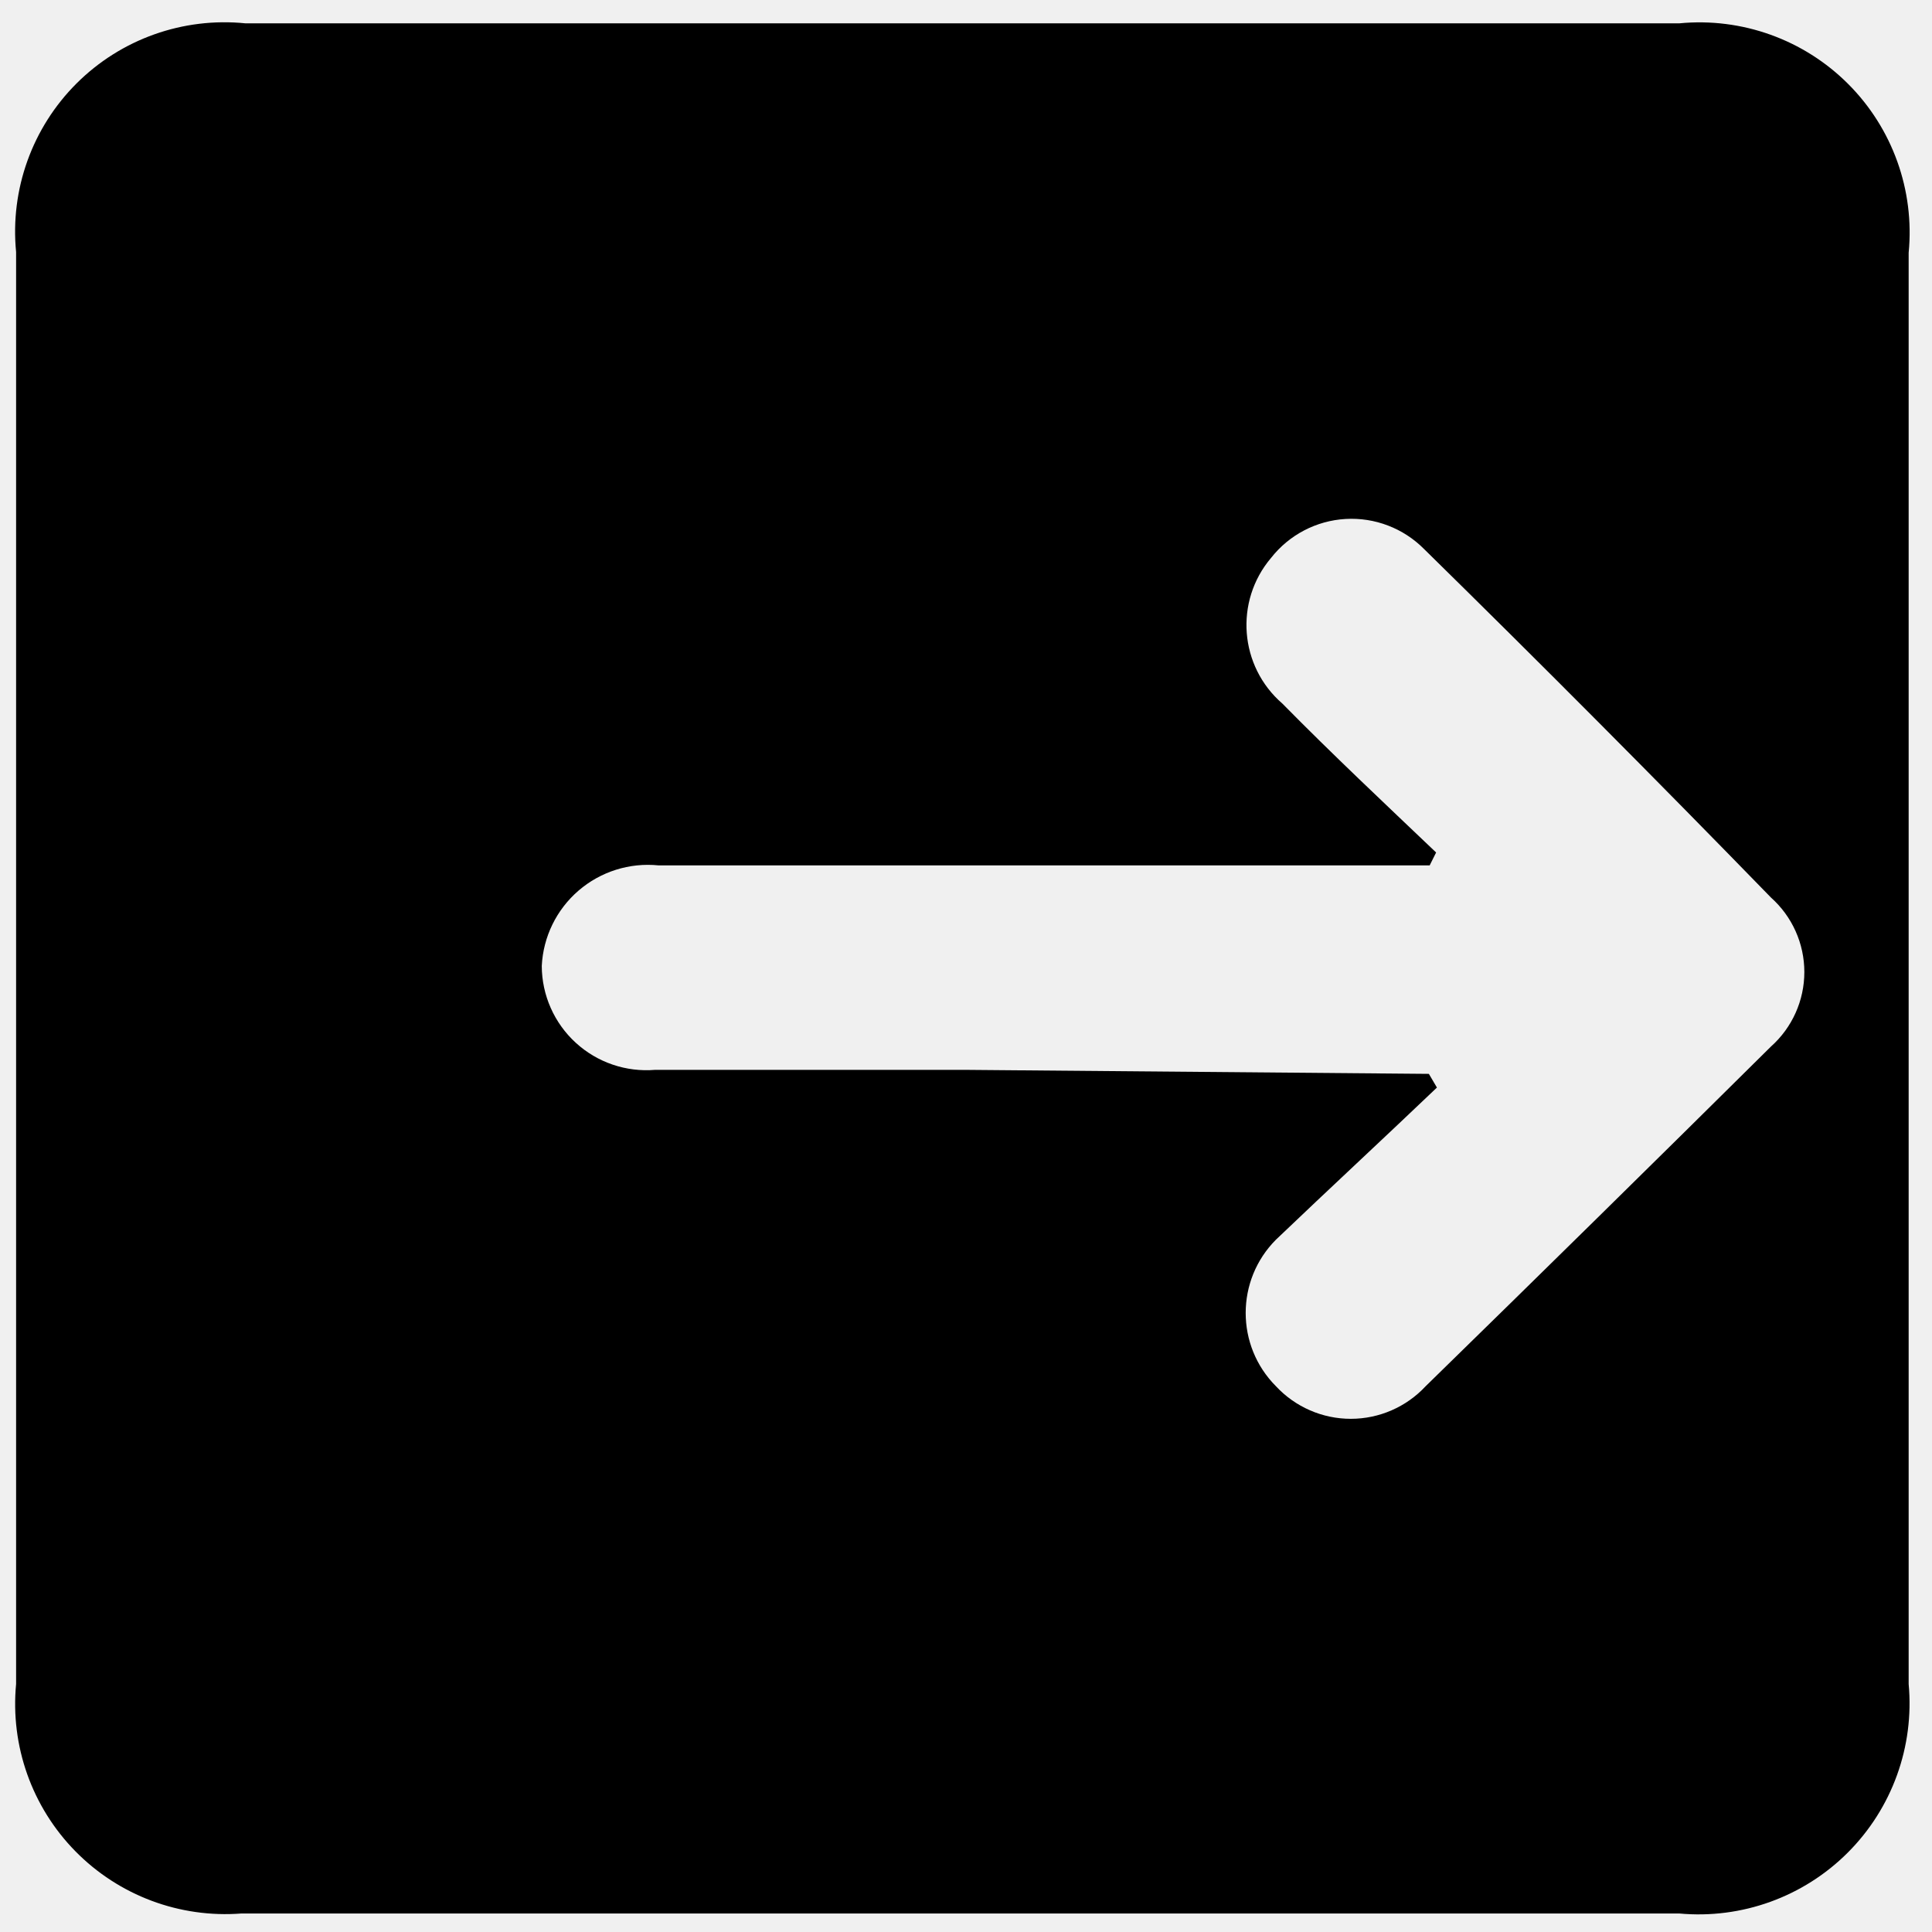
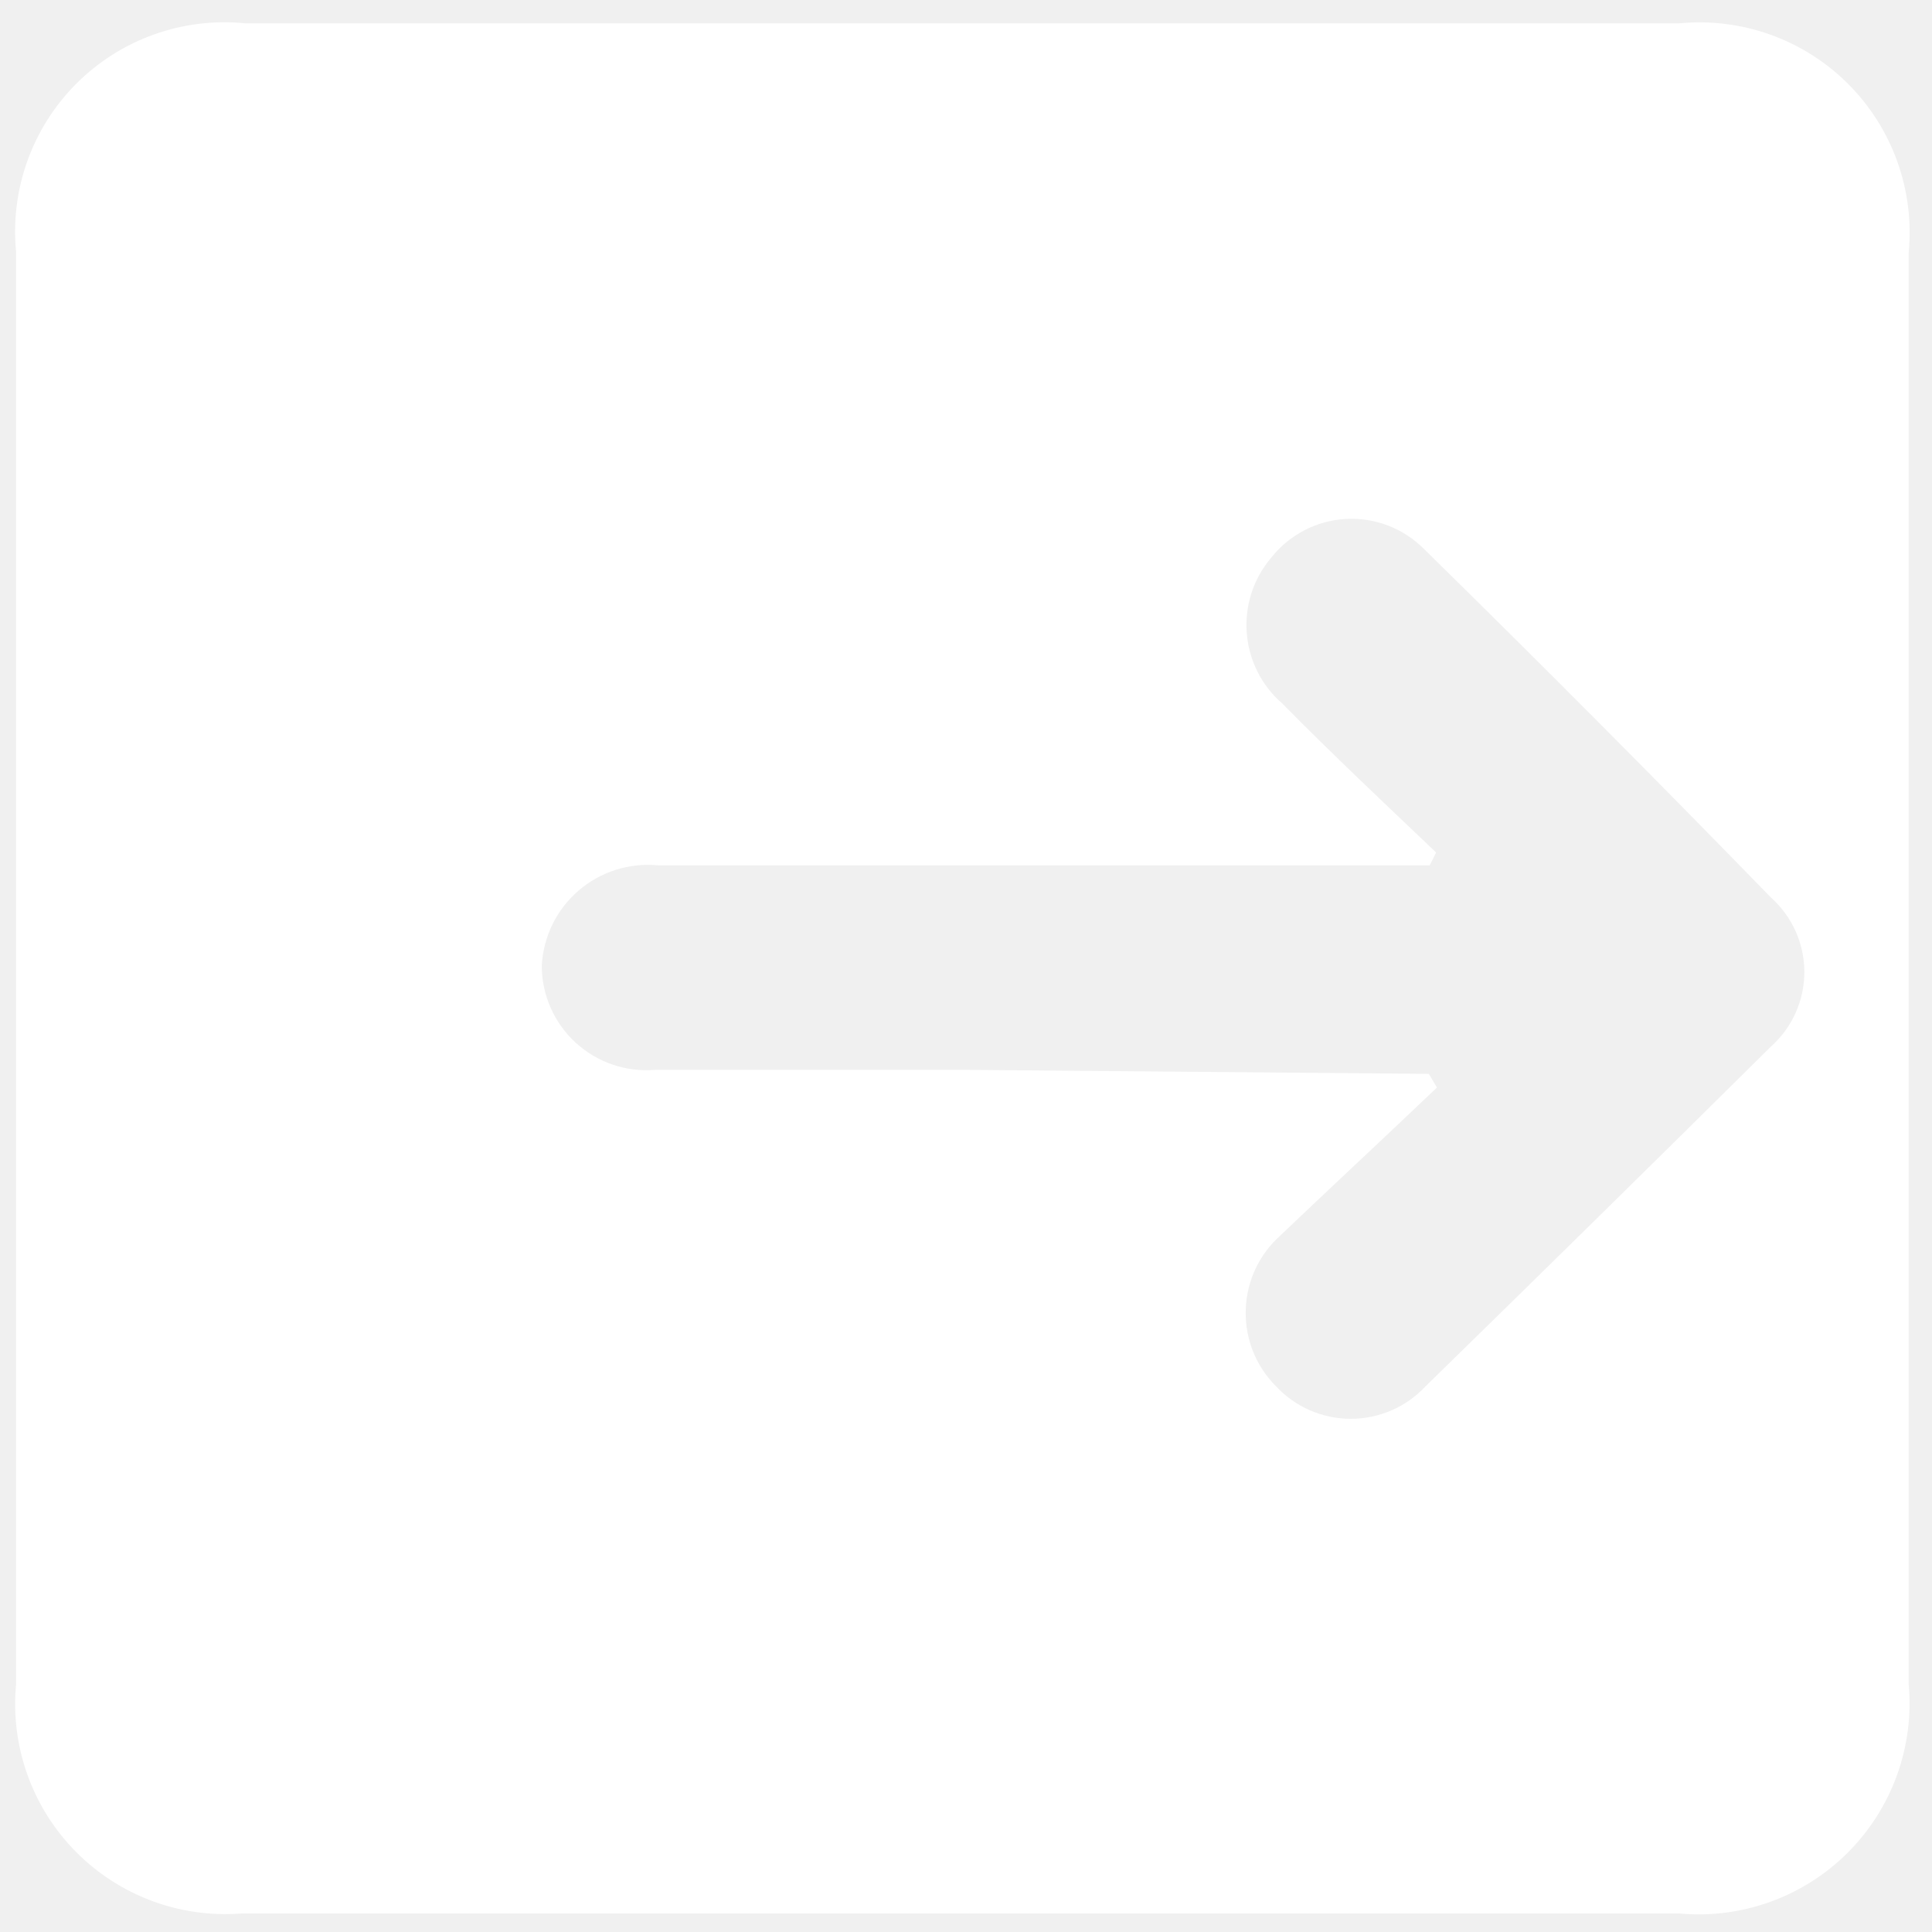
<svg xmlns="http://www.w3.org/2000/svg" id="Capa_1" data-name="Capa 1" viewBox="0 0 24 24">
-   <path d="M12,.29h8.86a2.61,2.61,0,0,1,2.85,2.85V20.92a2.62,2.62,0,0,1-2.85,2.85H3A2.61,2.61,0,0,1,.2,20.92V3.13A2.6,2.6,0,0,1,3.05.29Zm5.75,13.05.1.17c-.66.63-1.33,1.25-2,1.89a1.29,1.29,0,0,0,0,1.82,1.27,1.27,0,0,0,1.86,0Q19.84,15.14,22,13a1.24,1.24,0,0,0,0-1.85q-2.13-2.19-4.31-4.33a1.27,1.27,0,0,0-1.9.11,1.29,1.29,0,0,0,.14,1.81c.62.63,1.27,1.24,1.91,1.85l-.08.16H8.18A1.32,1.32,0,0,0,6.73,12a1.3,1.3,0,0,0,1.41,1.29c1.28,0,2.56,0,3.84,0Z" />
+   <path fill="white" d="M12,.29h8.86a2.61,2.61,0,0,1,2.85,2.85V20.92a2.62,2.62,0,0,1-2.85,2.85H3A2.61,2.61,0,0,1,.2,20.92V3.13A2.6,2.6,0,0,1,3.05.29Zm5.75,13.05.1.17c-.66.63-1.33,1.25-2,1.89a1.29,1.29,0,0,0,0,1.82,1.27,1.27,0,0,0,1.86,0Q19.84,15.14,22,13a1.24,1.24,0,0,0,0-1.85q-2.13-2.19-4.31-4.33a1.27,1.27,0,0,0-1.9.11,1.29,1.29,0,0,0,.14,1.81c.62.63,1.27,1.24,1.91,1.85l-.08.16H8.18A1.32,1.32,0,0,0,6.73,12a1.3,1.3,0,0,0,1.41,1.29c1.28,0,2.56,0,3.84,0Z" />
</svg>
